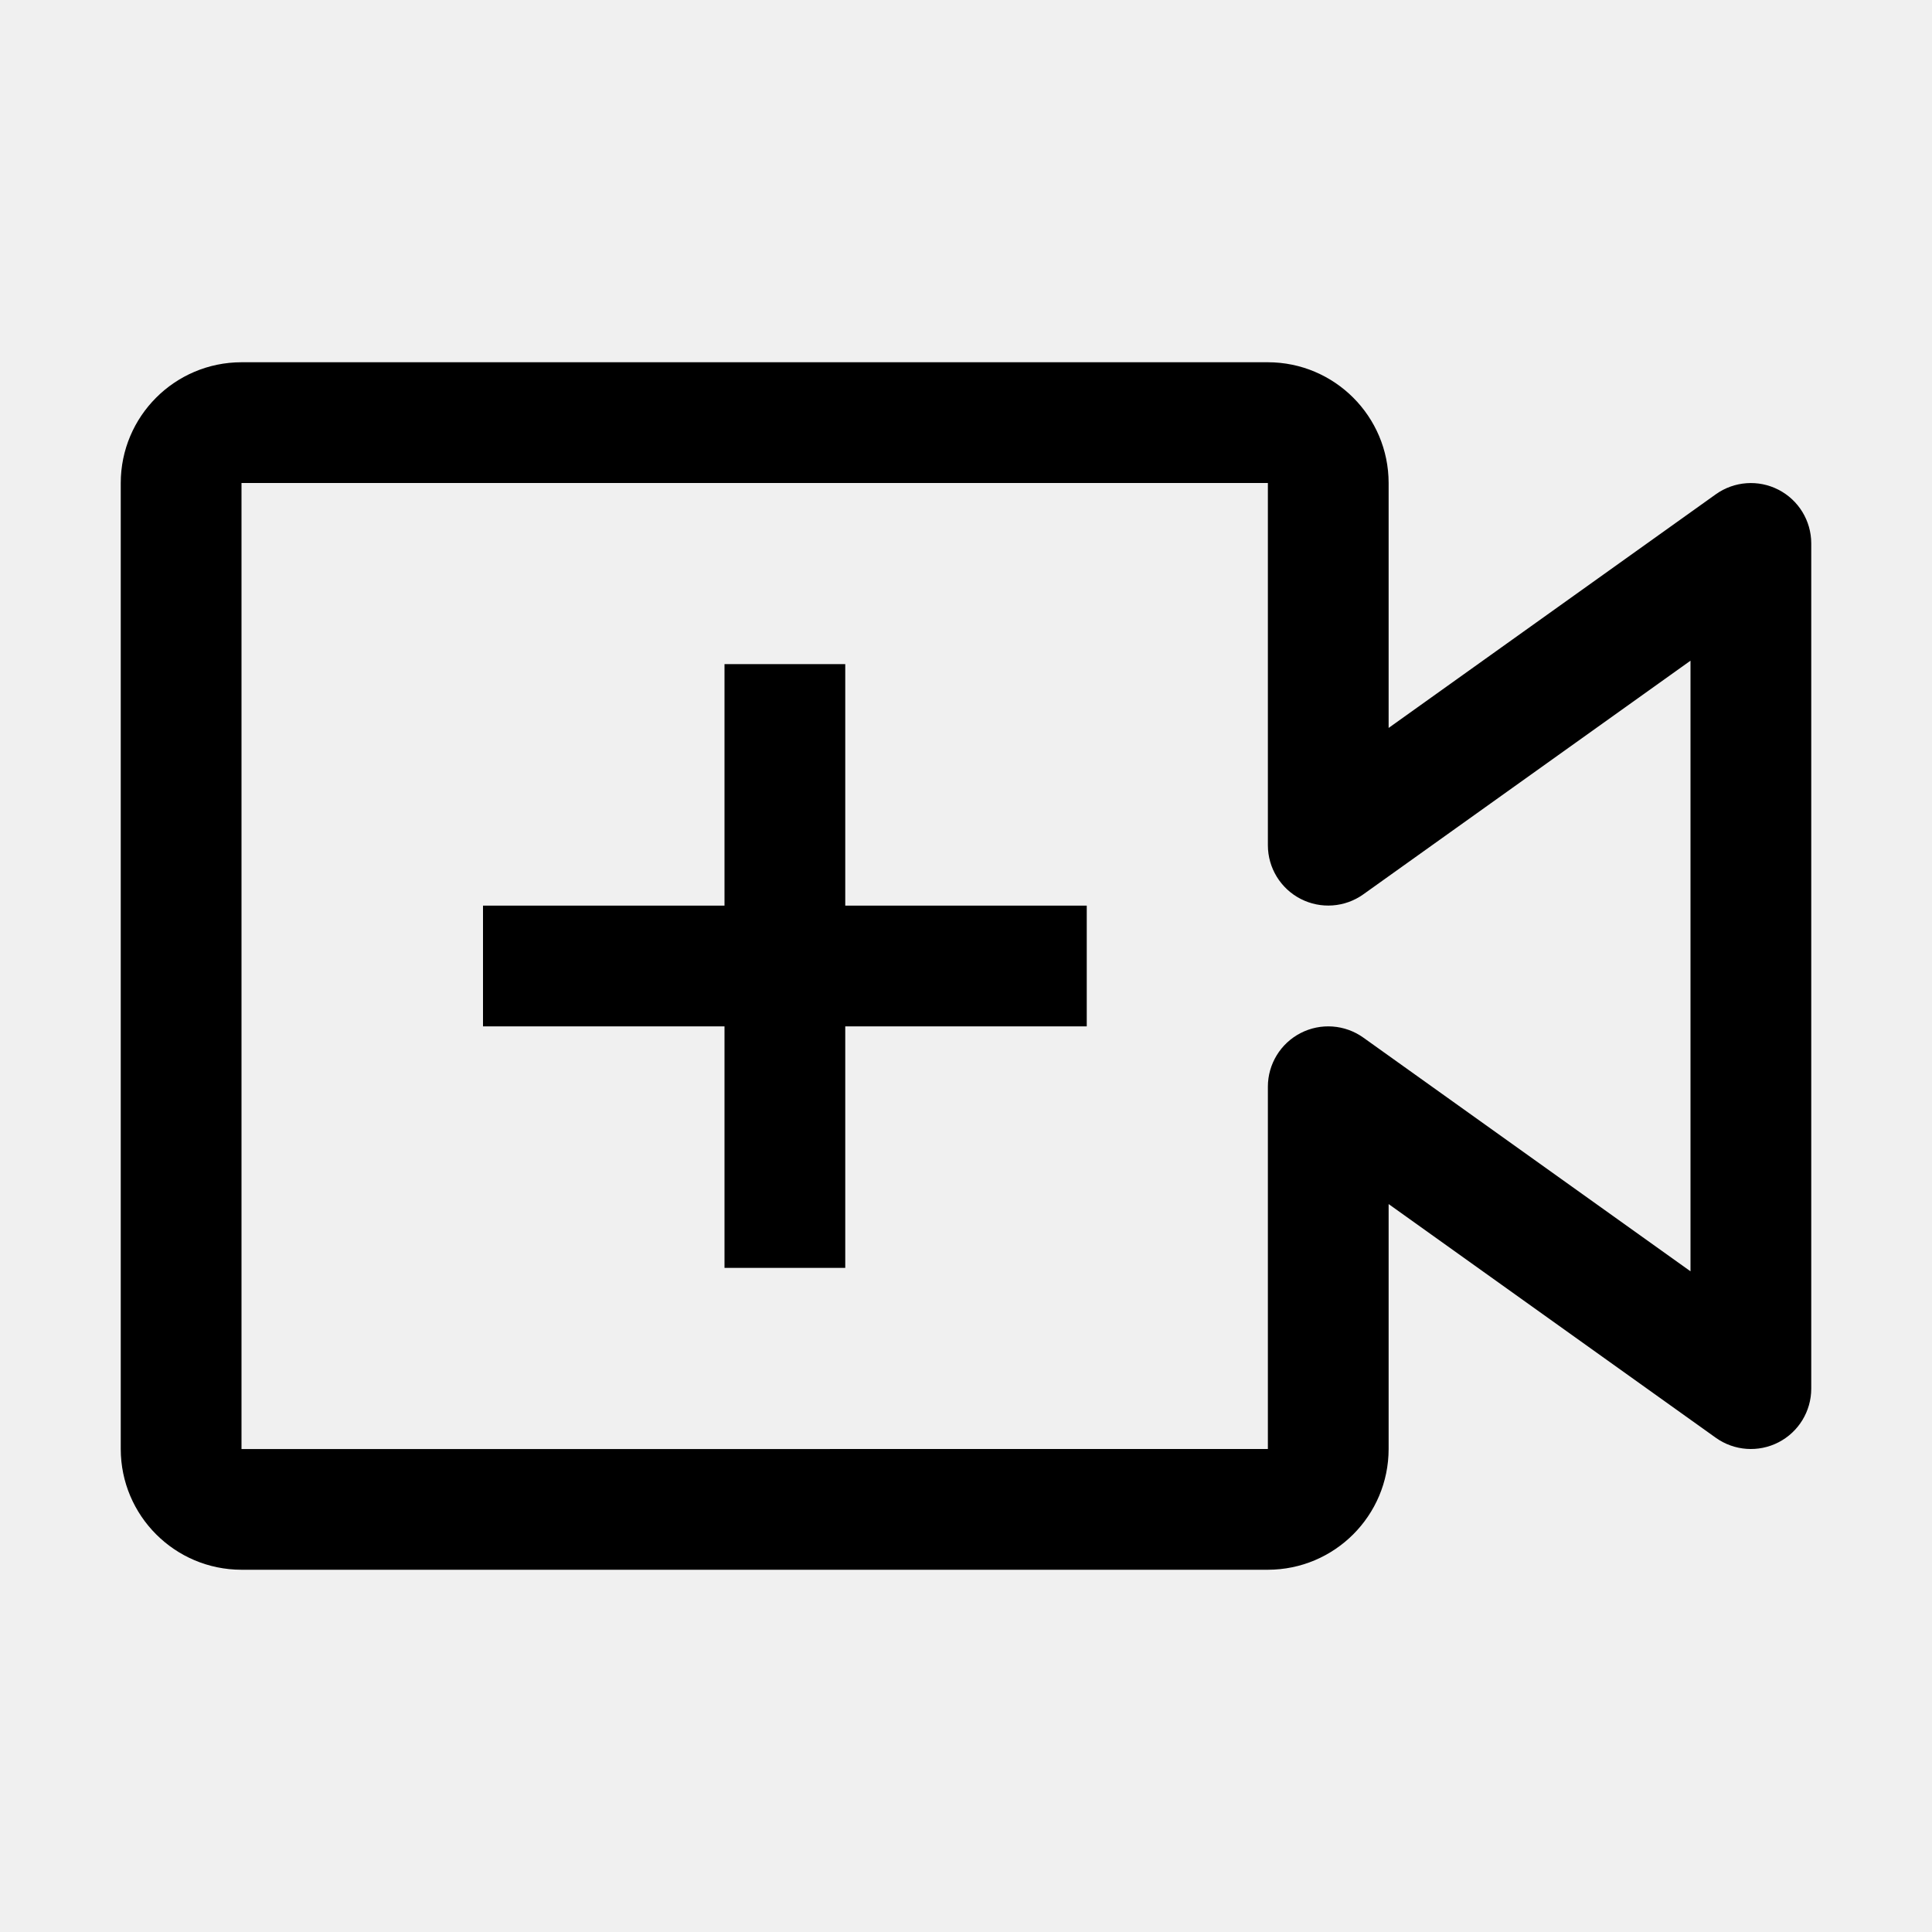
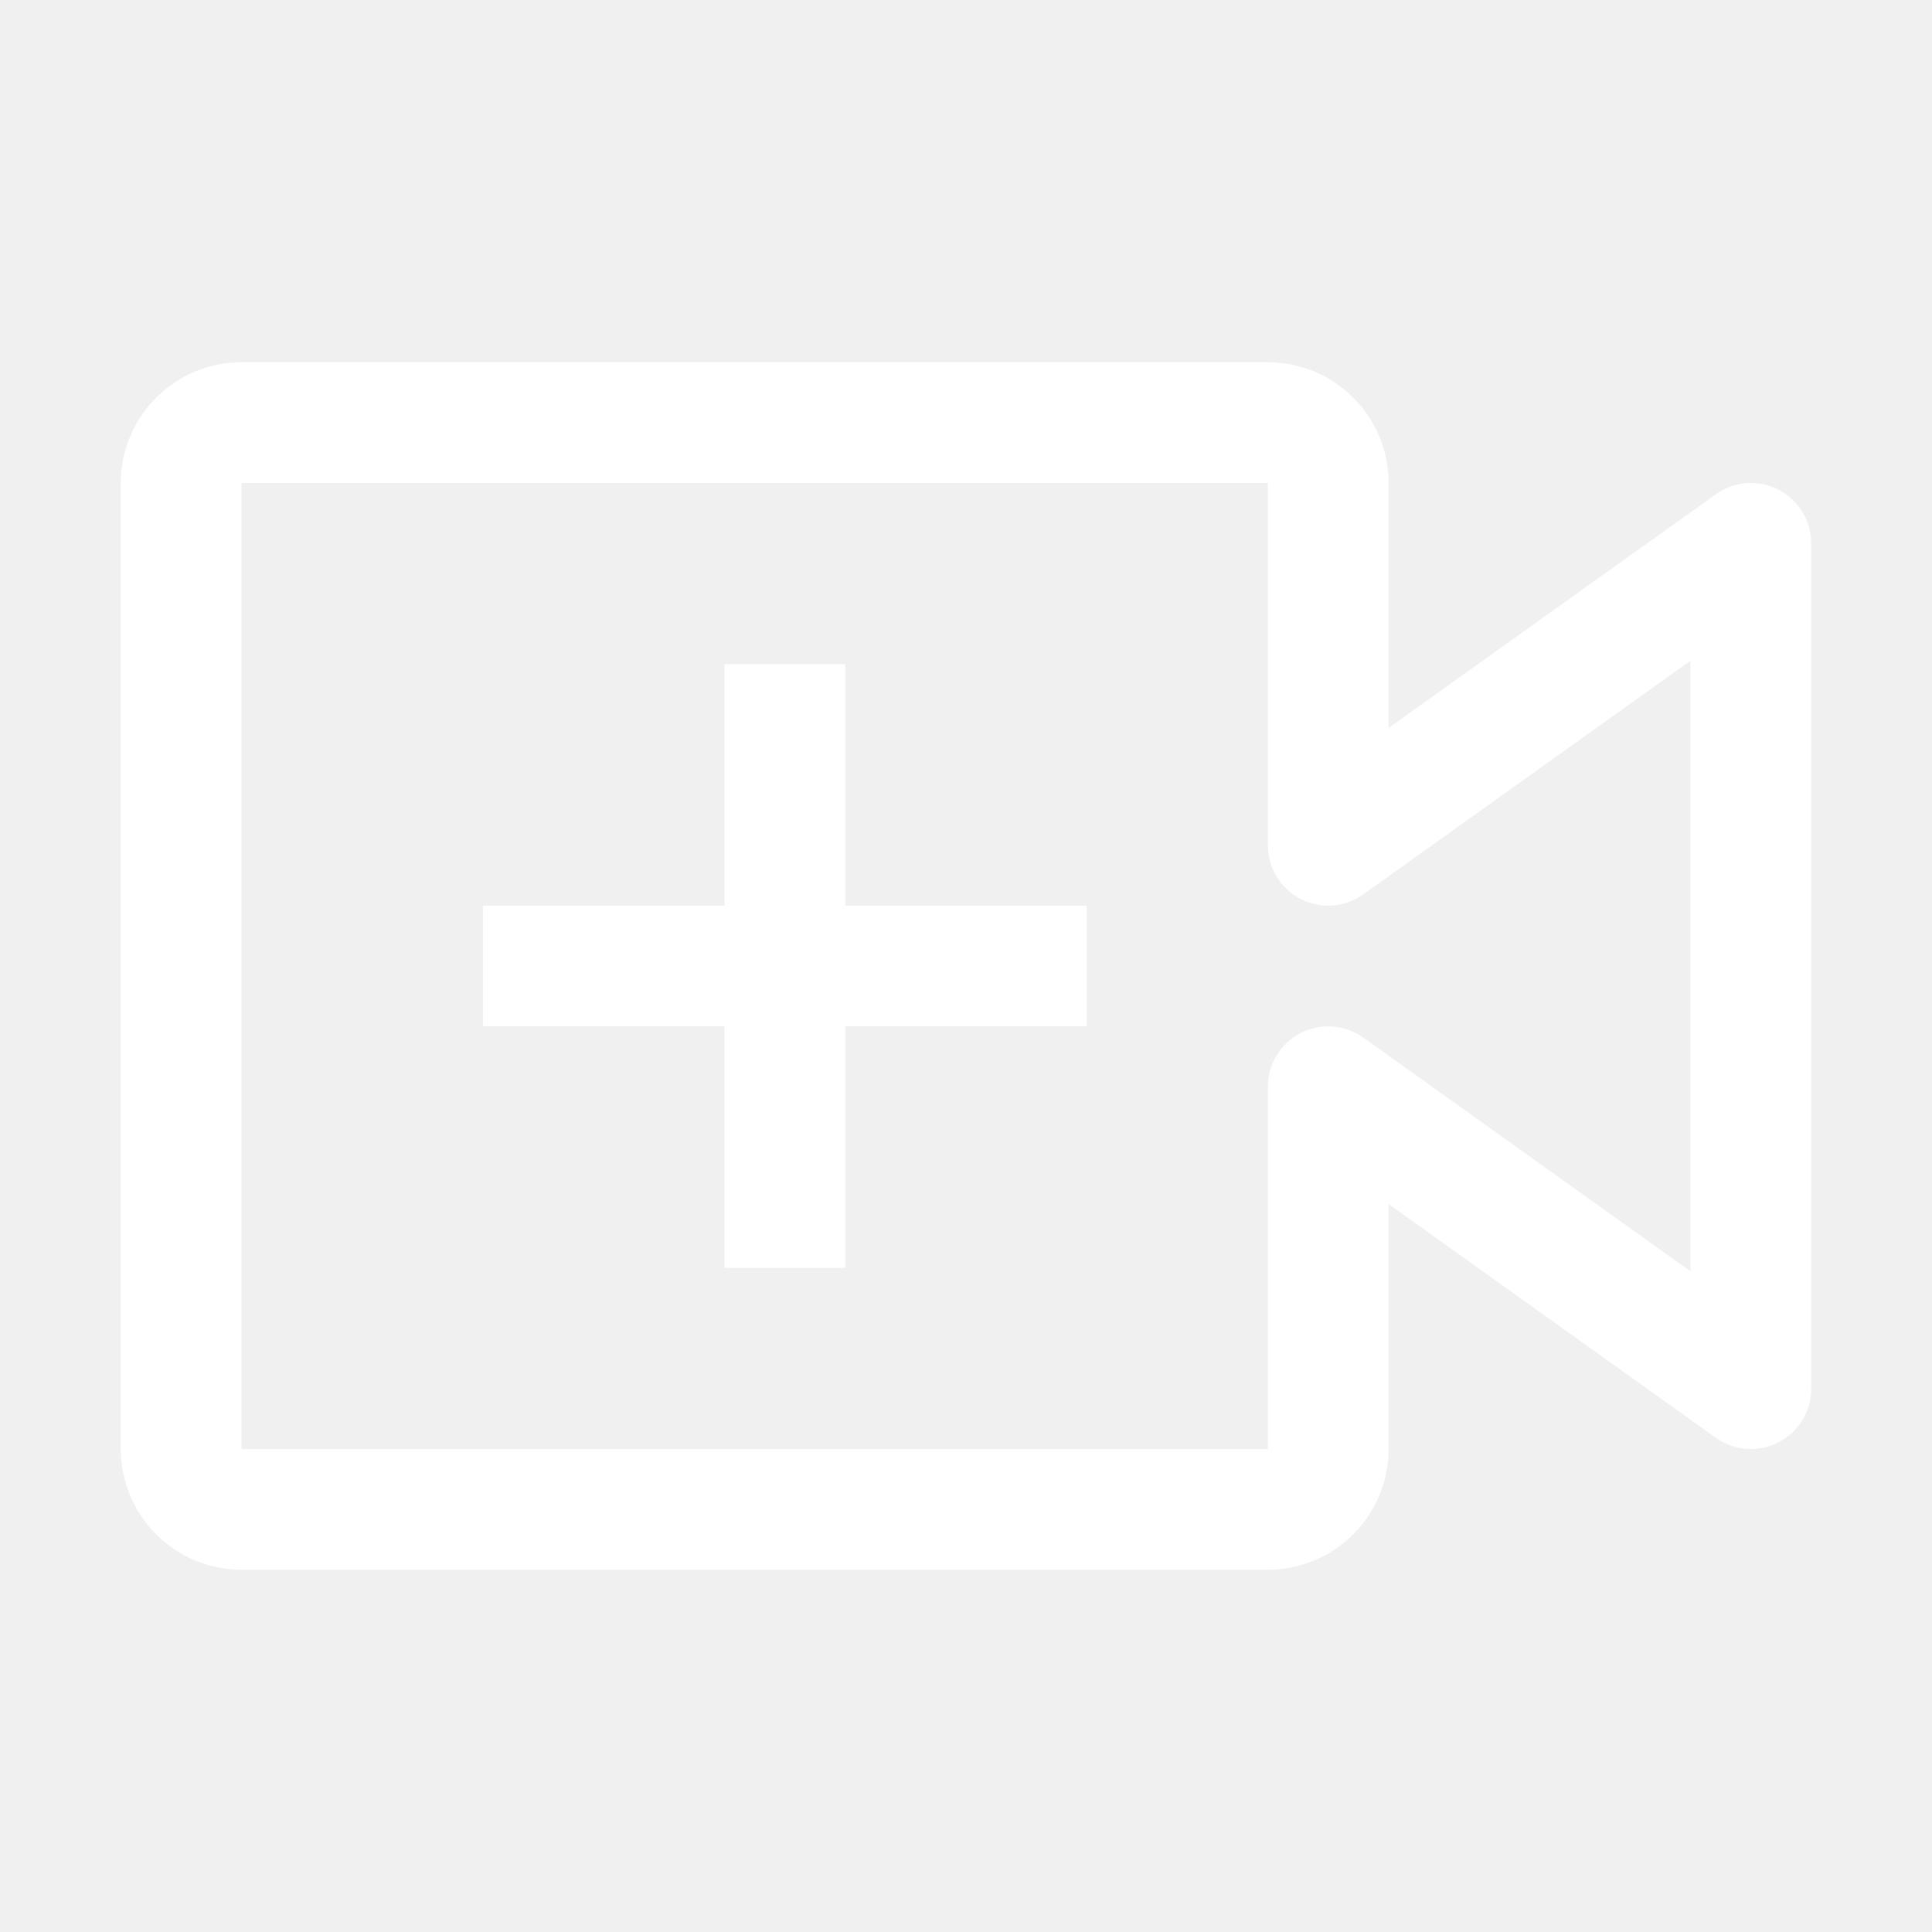
- <svg xmlns="http://www.w3.org/2000/svg" id="icon" viewBox="0 0 32 32">
-   <defs>
-     <style>.cls-1{fill:none;}</style>
-   </defs>
-   <polygon points="18 15 14 15 14 11 12 11 12 15 8 15 8 17 12 17 12 21 14 21 14 17 18 17 18 15" />
-   <path d="M21,26H4a2.002,2.002,0,0,1-2-2V8A2.002,2.002,0,0,1,4,6H21a2.002,2.002,0,0,1,2,2v4.057l5.419-3.87A1.0 1,0,0,1,30,9V23a1.0 1,0,0,1-1.581.814L23,19.943V24A2.002,2.002,0,0,1,21,26ZM4,8V24.001L21,24V18a1.0 1,0,0,1,1.581-.814L28,21.057V10.943l-5.419,3.87A1.0 1,0,0,1,21,14V8Z" />
-   <rect id="_Transparent_Rectangle_" data-name="&lt;Transparent Rectangle&gt;" class="cls-1" width="32" height="32" />
+ <svg xmlns="http://www.w3.org/2000/svg" width="32px" height="32px" viewBox="0 0 32 32" version="1.1">
+   <g id="Page-1" stroke="none" stroke-width="1" fill="none" fill-rule="evenodd">
+     <g id="video--add">
+       <polygon id="Path" fill="#FFFFFF" fill-rule="nonzero" points="18 15 14 15 14 11 12 11 12 15 8 15 8 17 12 17 12 21 14 21 14 17 18 17" />
+       <path d="M21,26 L4,26 C2.896,25.999 2.001,25.104 2,24 L2,8 C2.001,6.896 2.896,6.001 4,6 L21,6 C22.104,6.001 22.999,6.896 23,8 L23,12.057 L28.419,8.187 C28.724,7.969 29.125,7.939 29.458,8.111 C29.791,8.282 30,8.625 30,9 L30,23 C30,23.375 29.791,23.718 29.458,23.889 C29.125,24.061 28.724,24.032 28.419,23.814 L23,19.943 L23,24 C22.999,25.104 22.104,25.999 21,26 Z M4,8 L4,24.001 L21,24 L21,18 C21,17.625 21.209,17.282 21.542,17.111 C21.875,16.939 22.276,16.968 22.581,17.186 L28,21.057 L28,10.943 L22.581,14.813 C22.276,15.031 21.875,15.061 21.542,14.889 C21.209,14.718 21,14.375 21,14 L21,8 L4,8 Z" id="Shape" fill="#FFFFFF" fill-rule="nonzero" />
+       <rect id="_Transparent_Rectangle_" x="0" y="0" width="32" height="32" />
+     </g>
+   </g>
</svg>
